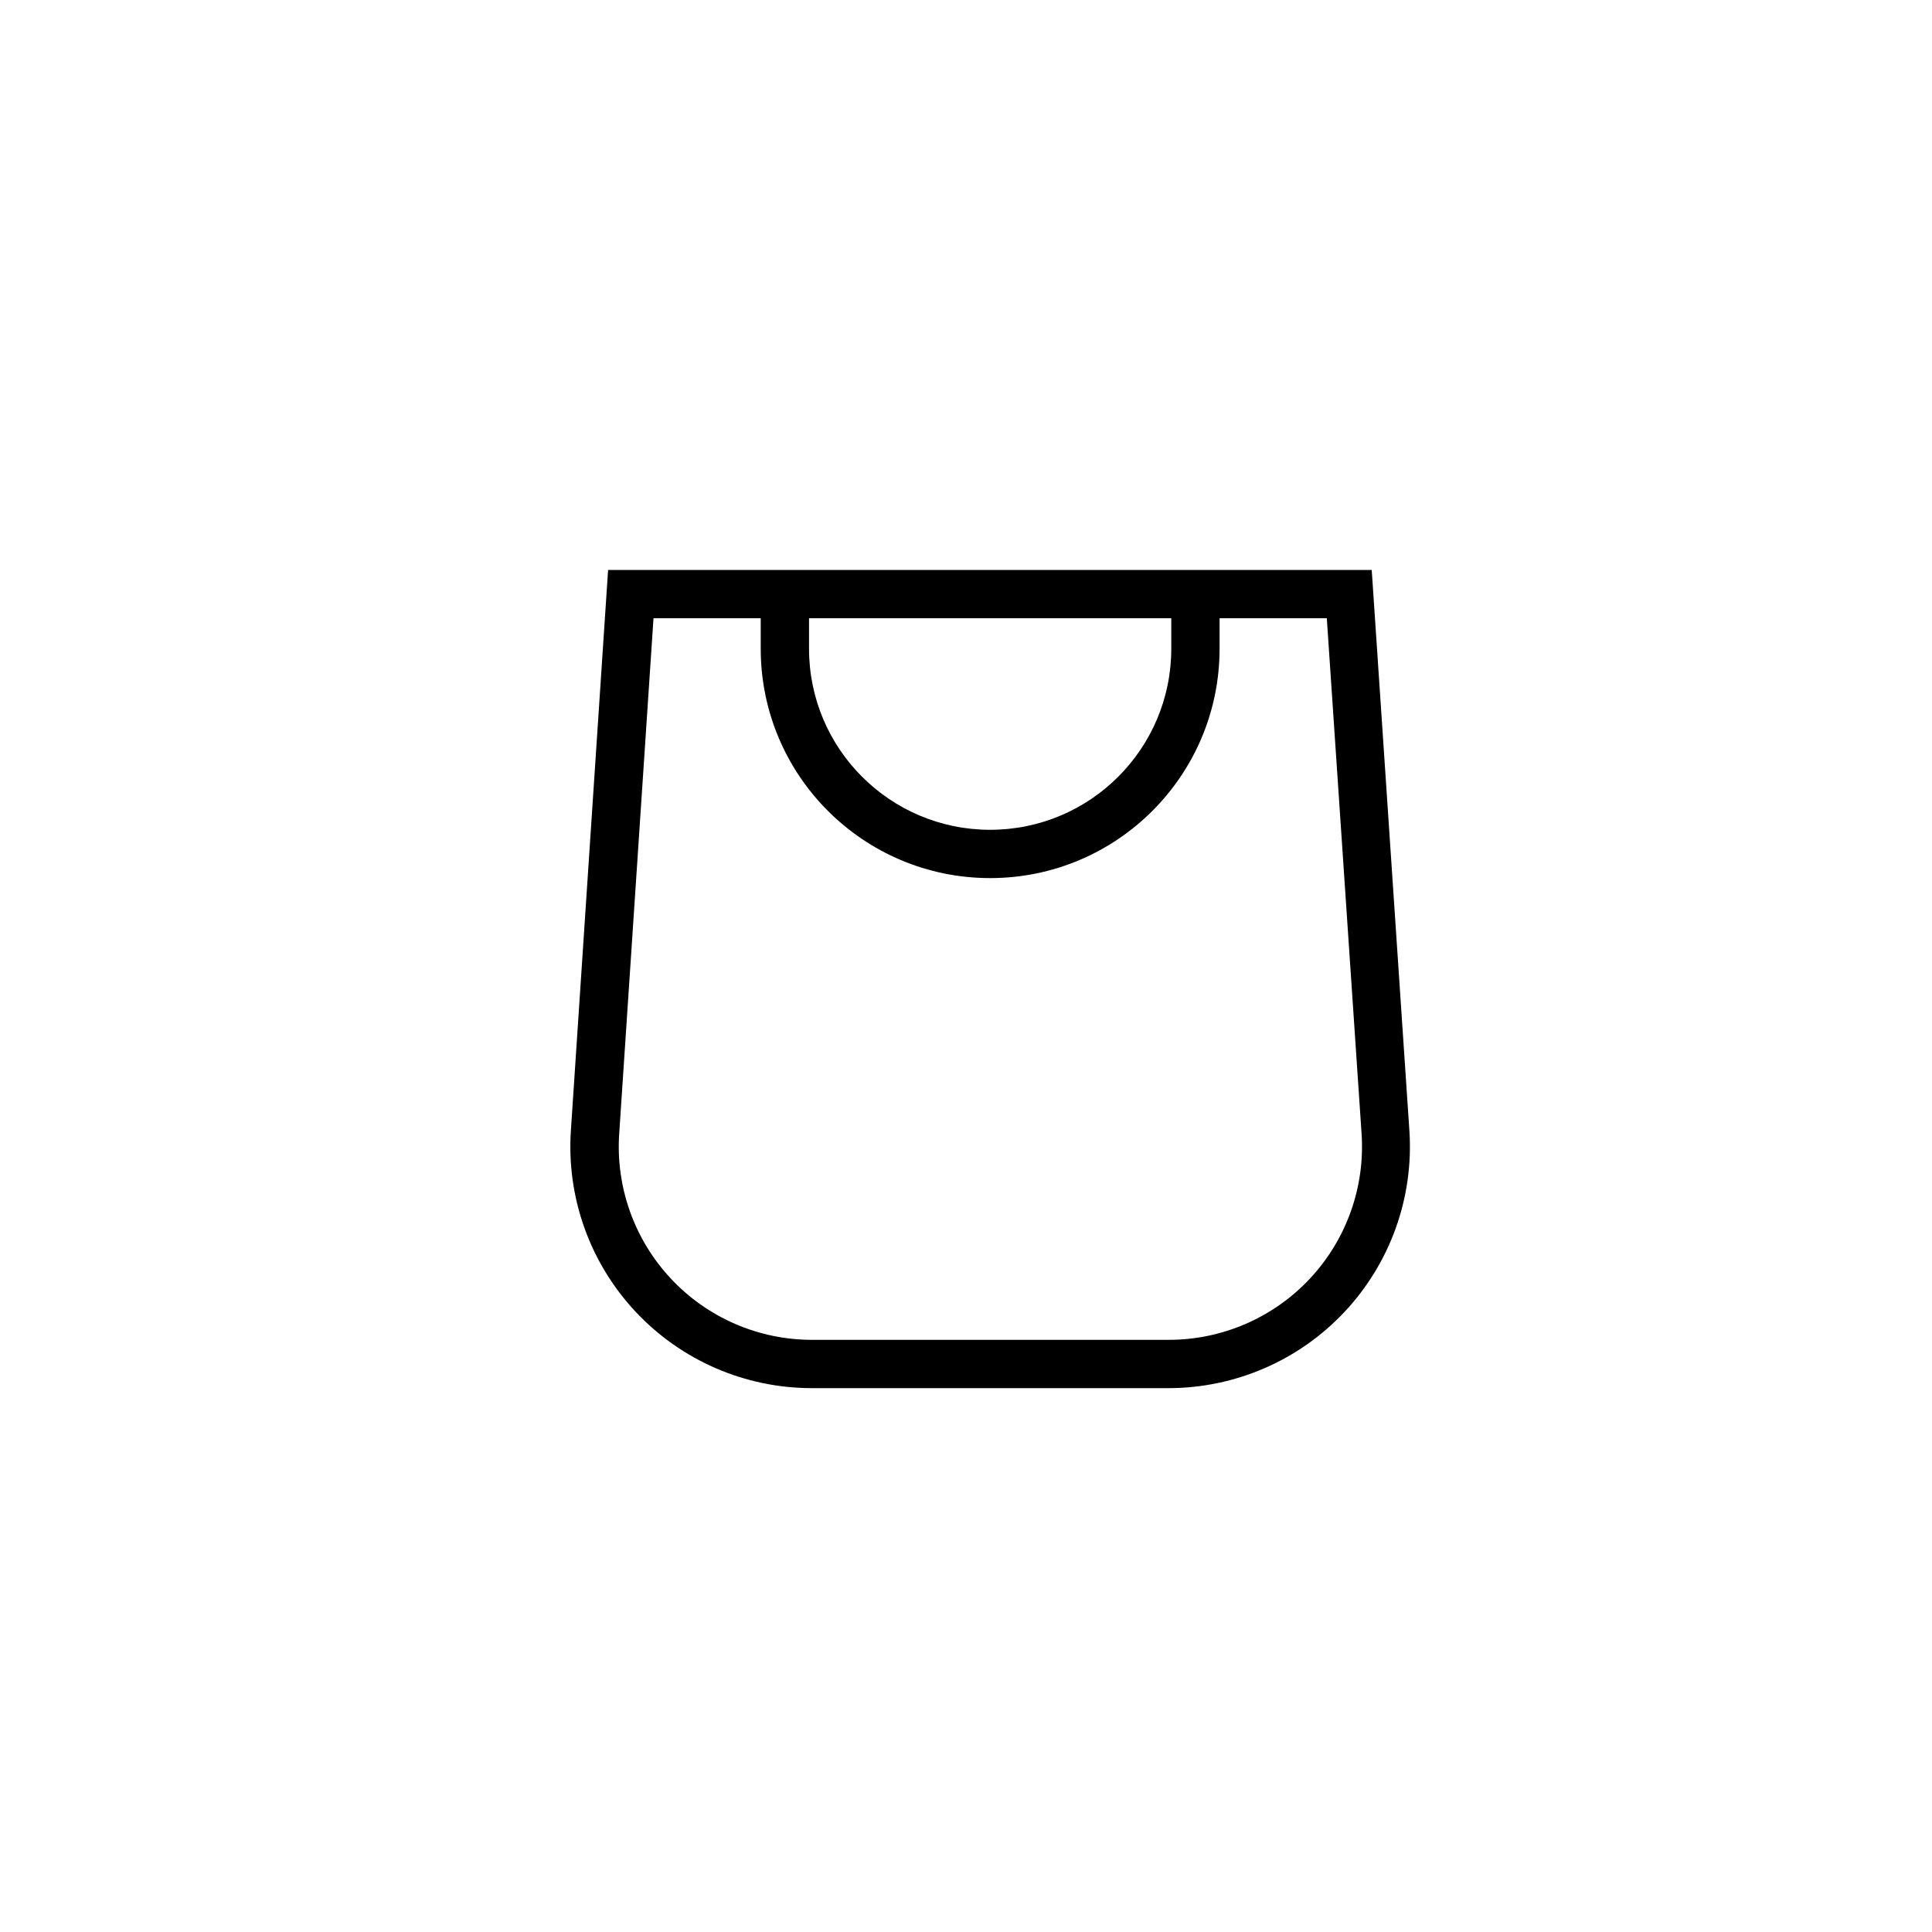
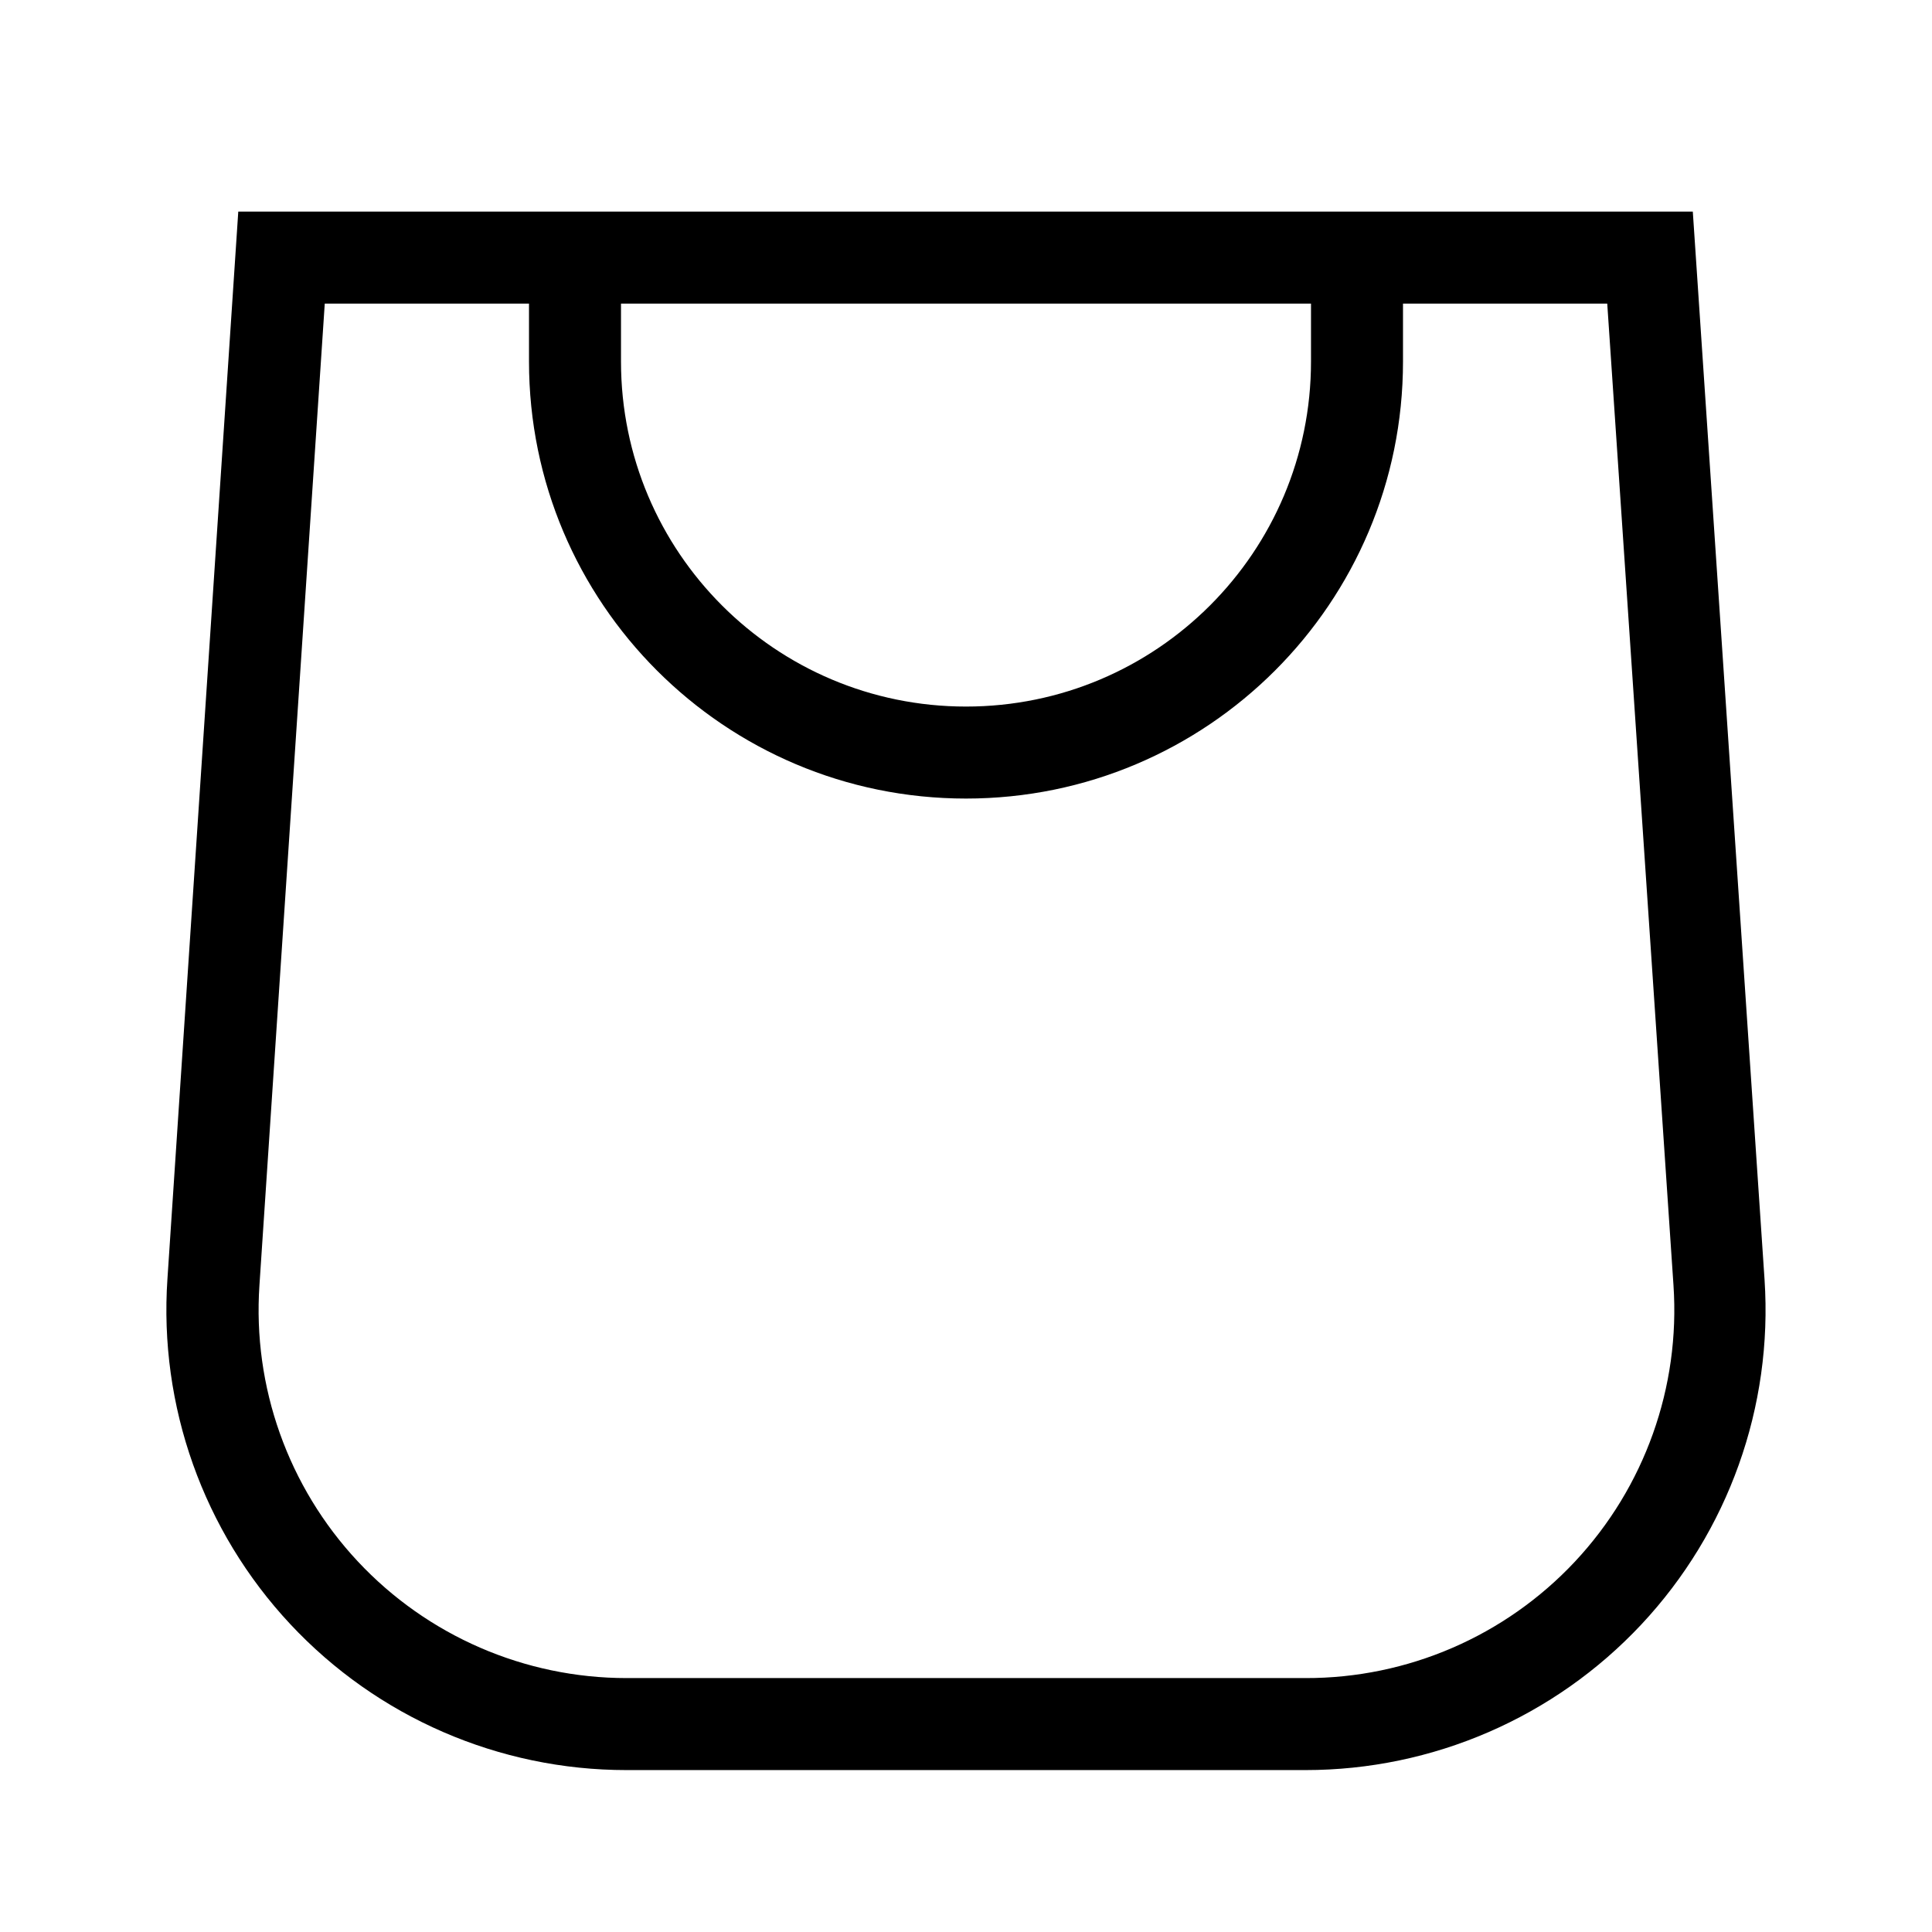
- <svg xmlns="http://www.w3.org/2000/svg" fill="none" class="icon icon-cart-empty" viewBox="0 0 40 40">
+ <svg xmlns="http://www.w3.org/2000/svg" fill="none" class="icon icon-cart-empty" viewBox="10 9.5 21 21">
  <path fill="currentColor" fill-rule="evenodd" d="M15.75 11.8h-3.16l-.77 11.6a5 5 0 0 0 4.99 5.34h7.38a5 5 0 0 0 4.99-5.33L28.4 11.8zm0 1h-2.22l-.71 10.67a4 4 0 0 0 3.99 4.27h7.38a4 4 0 0 0 4-4.27l-.72-10.67h-2.22v.63a4.75 4.75 0 1 1-9.5 0zm8.5 0h-7.5v.63a3.75 3.75 0 1 0 7.5 0z" />
</svg>
